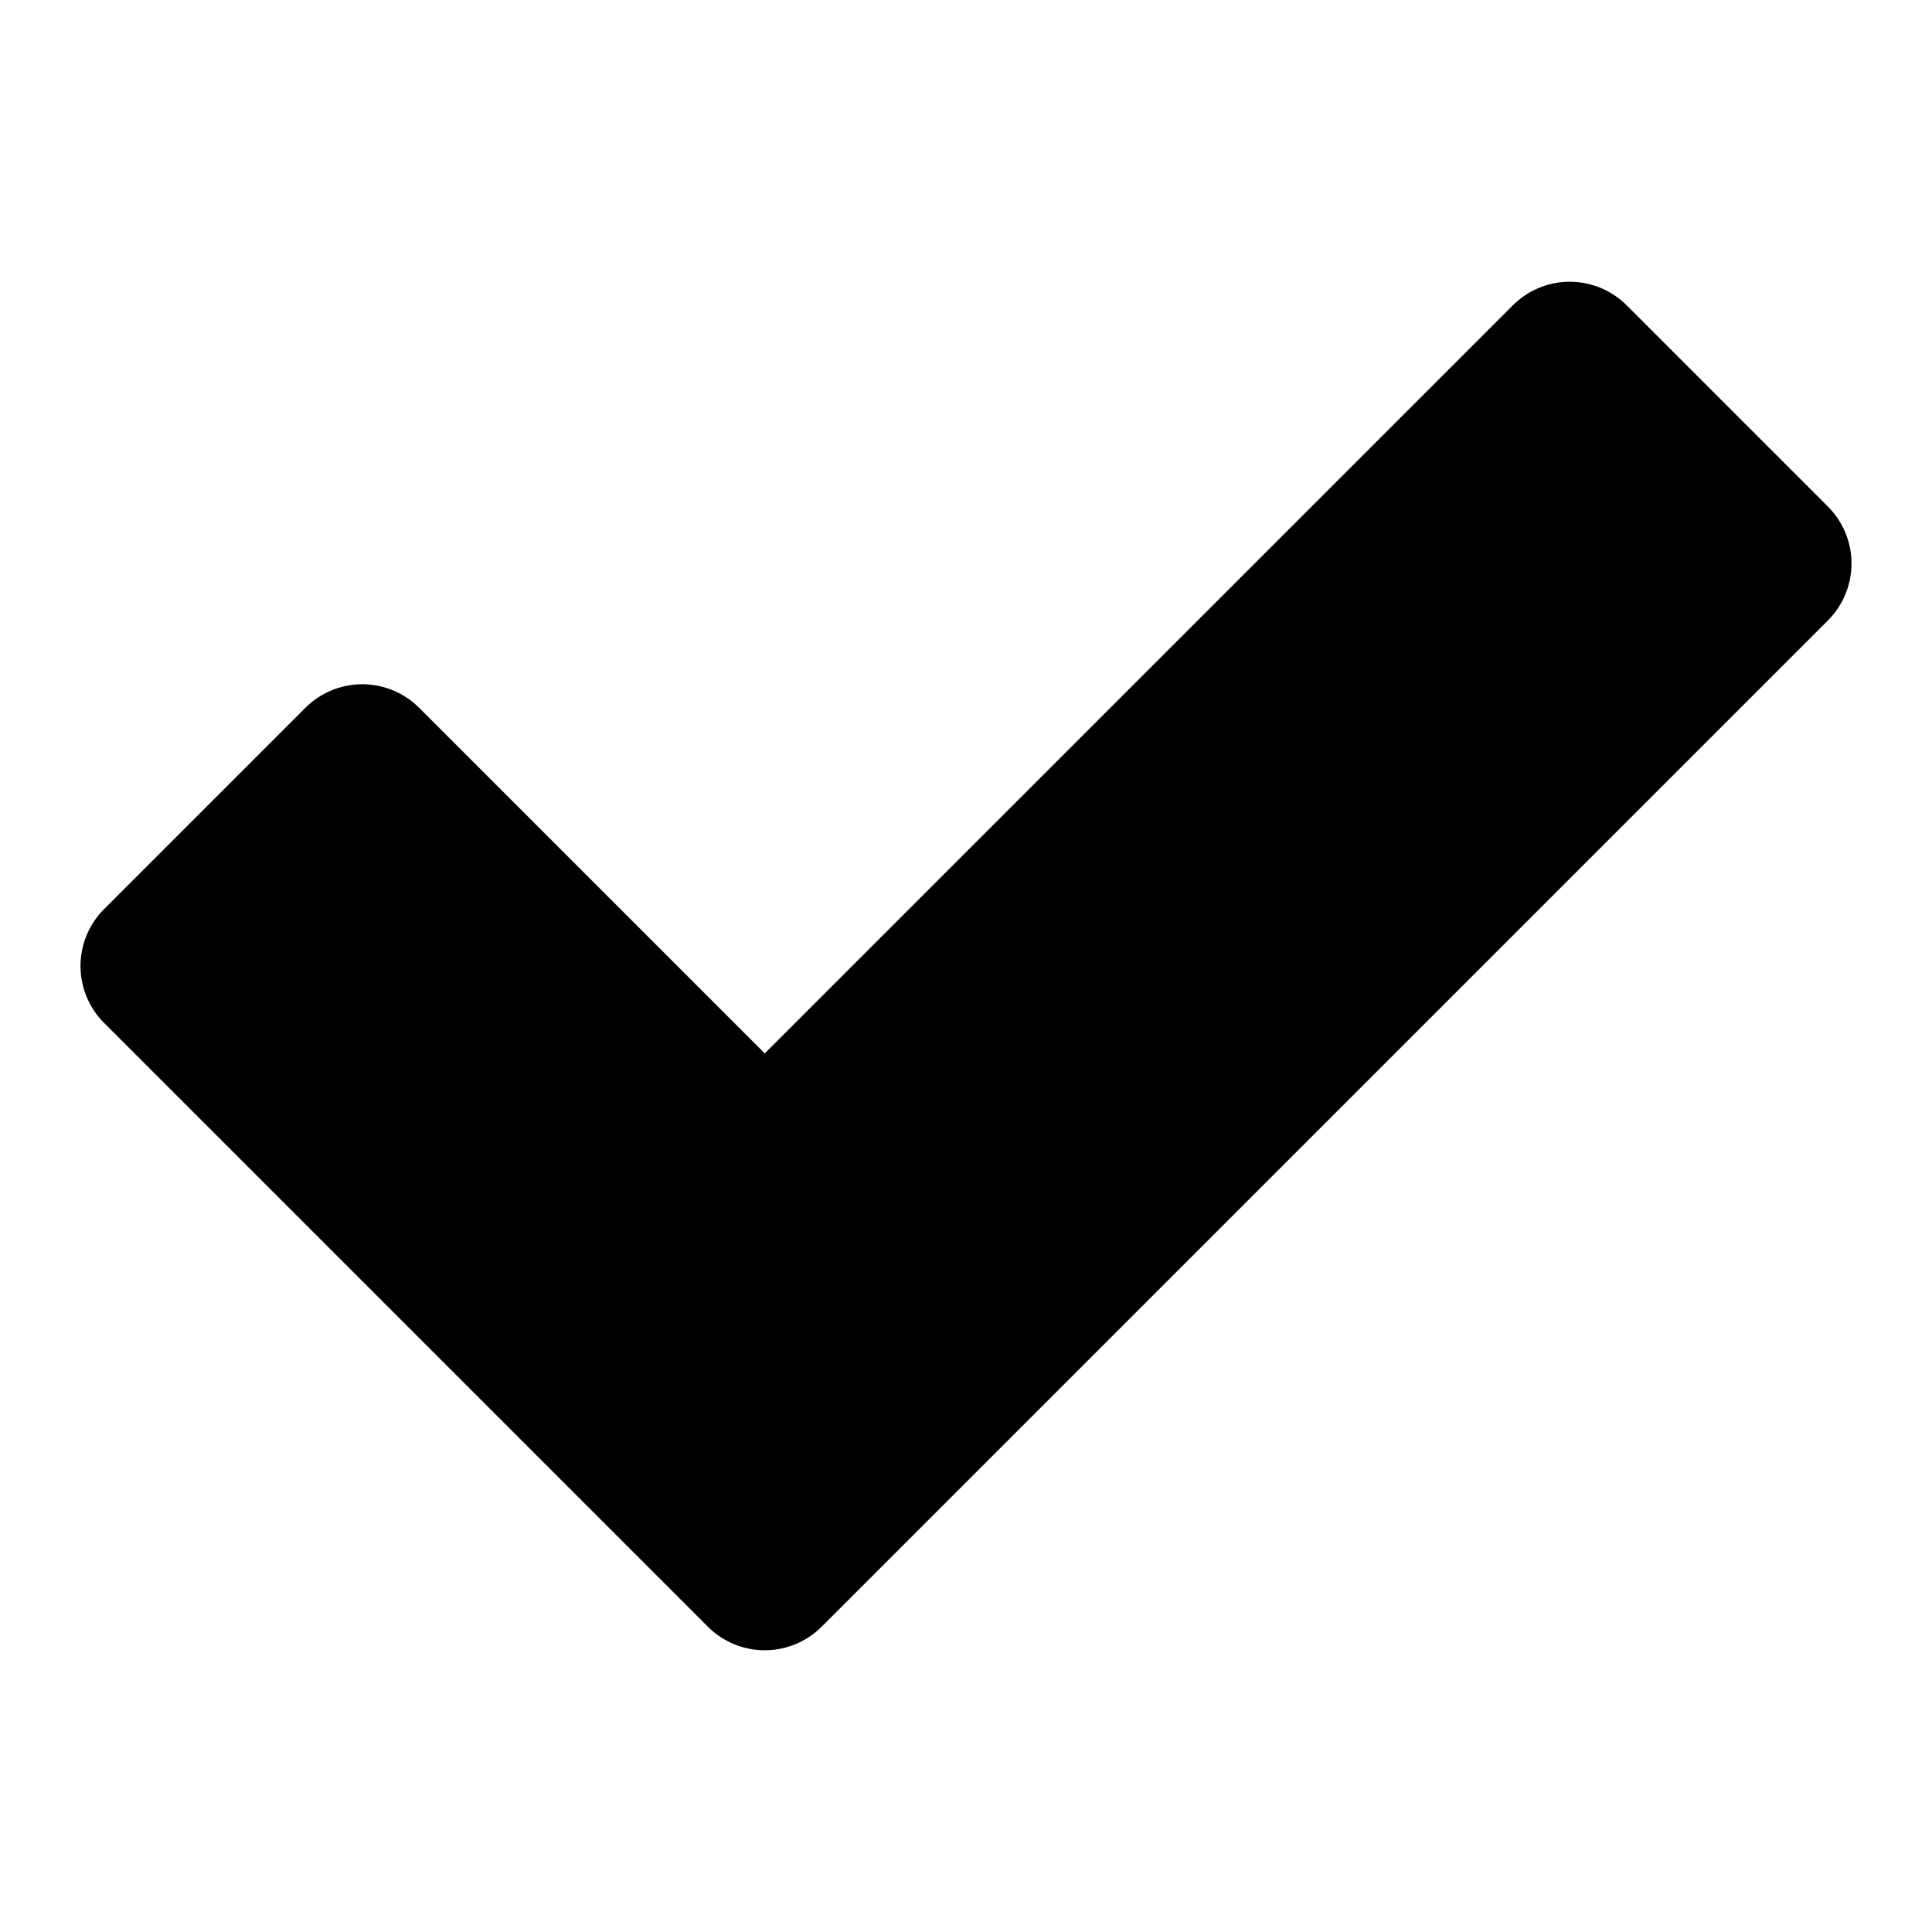
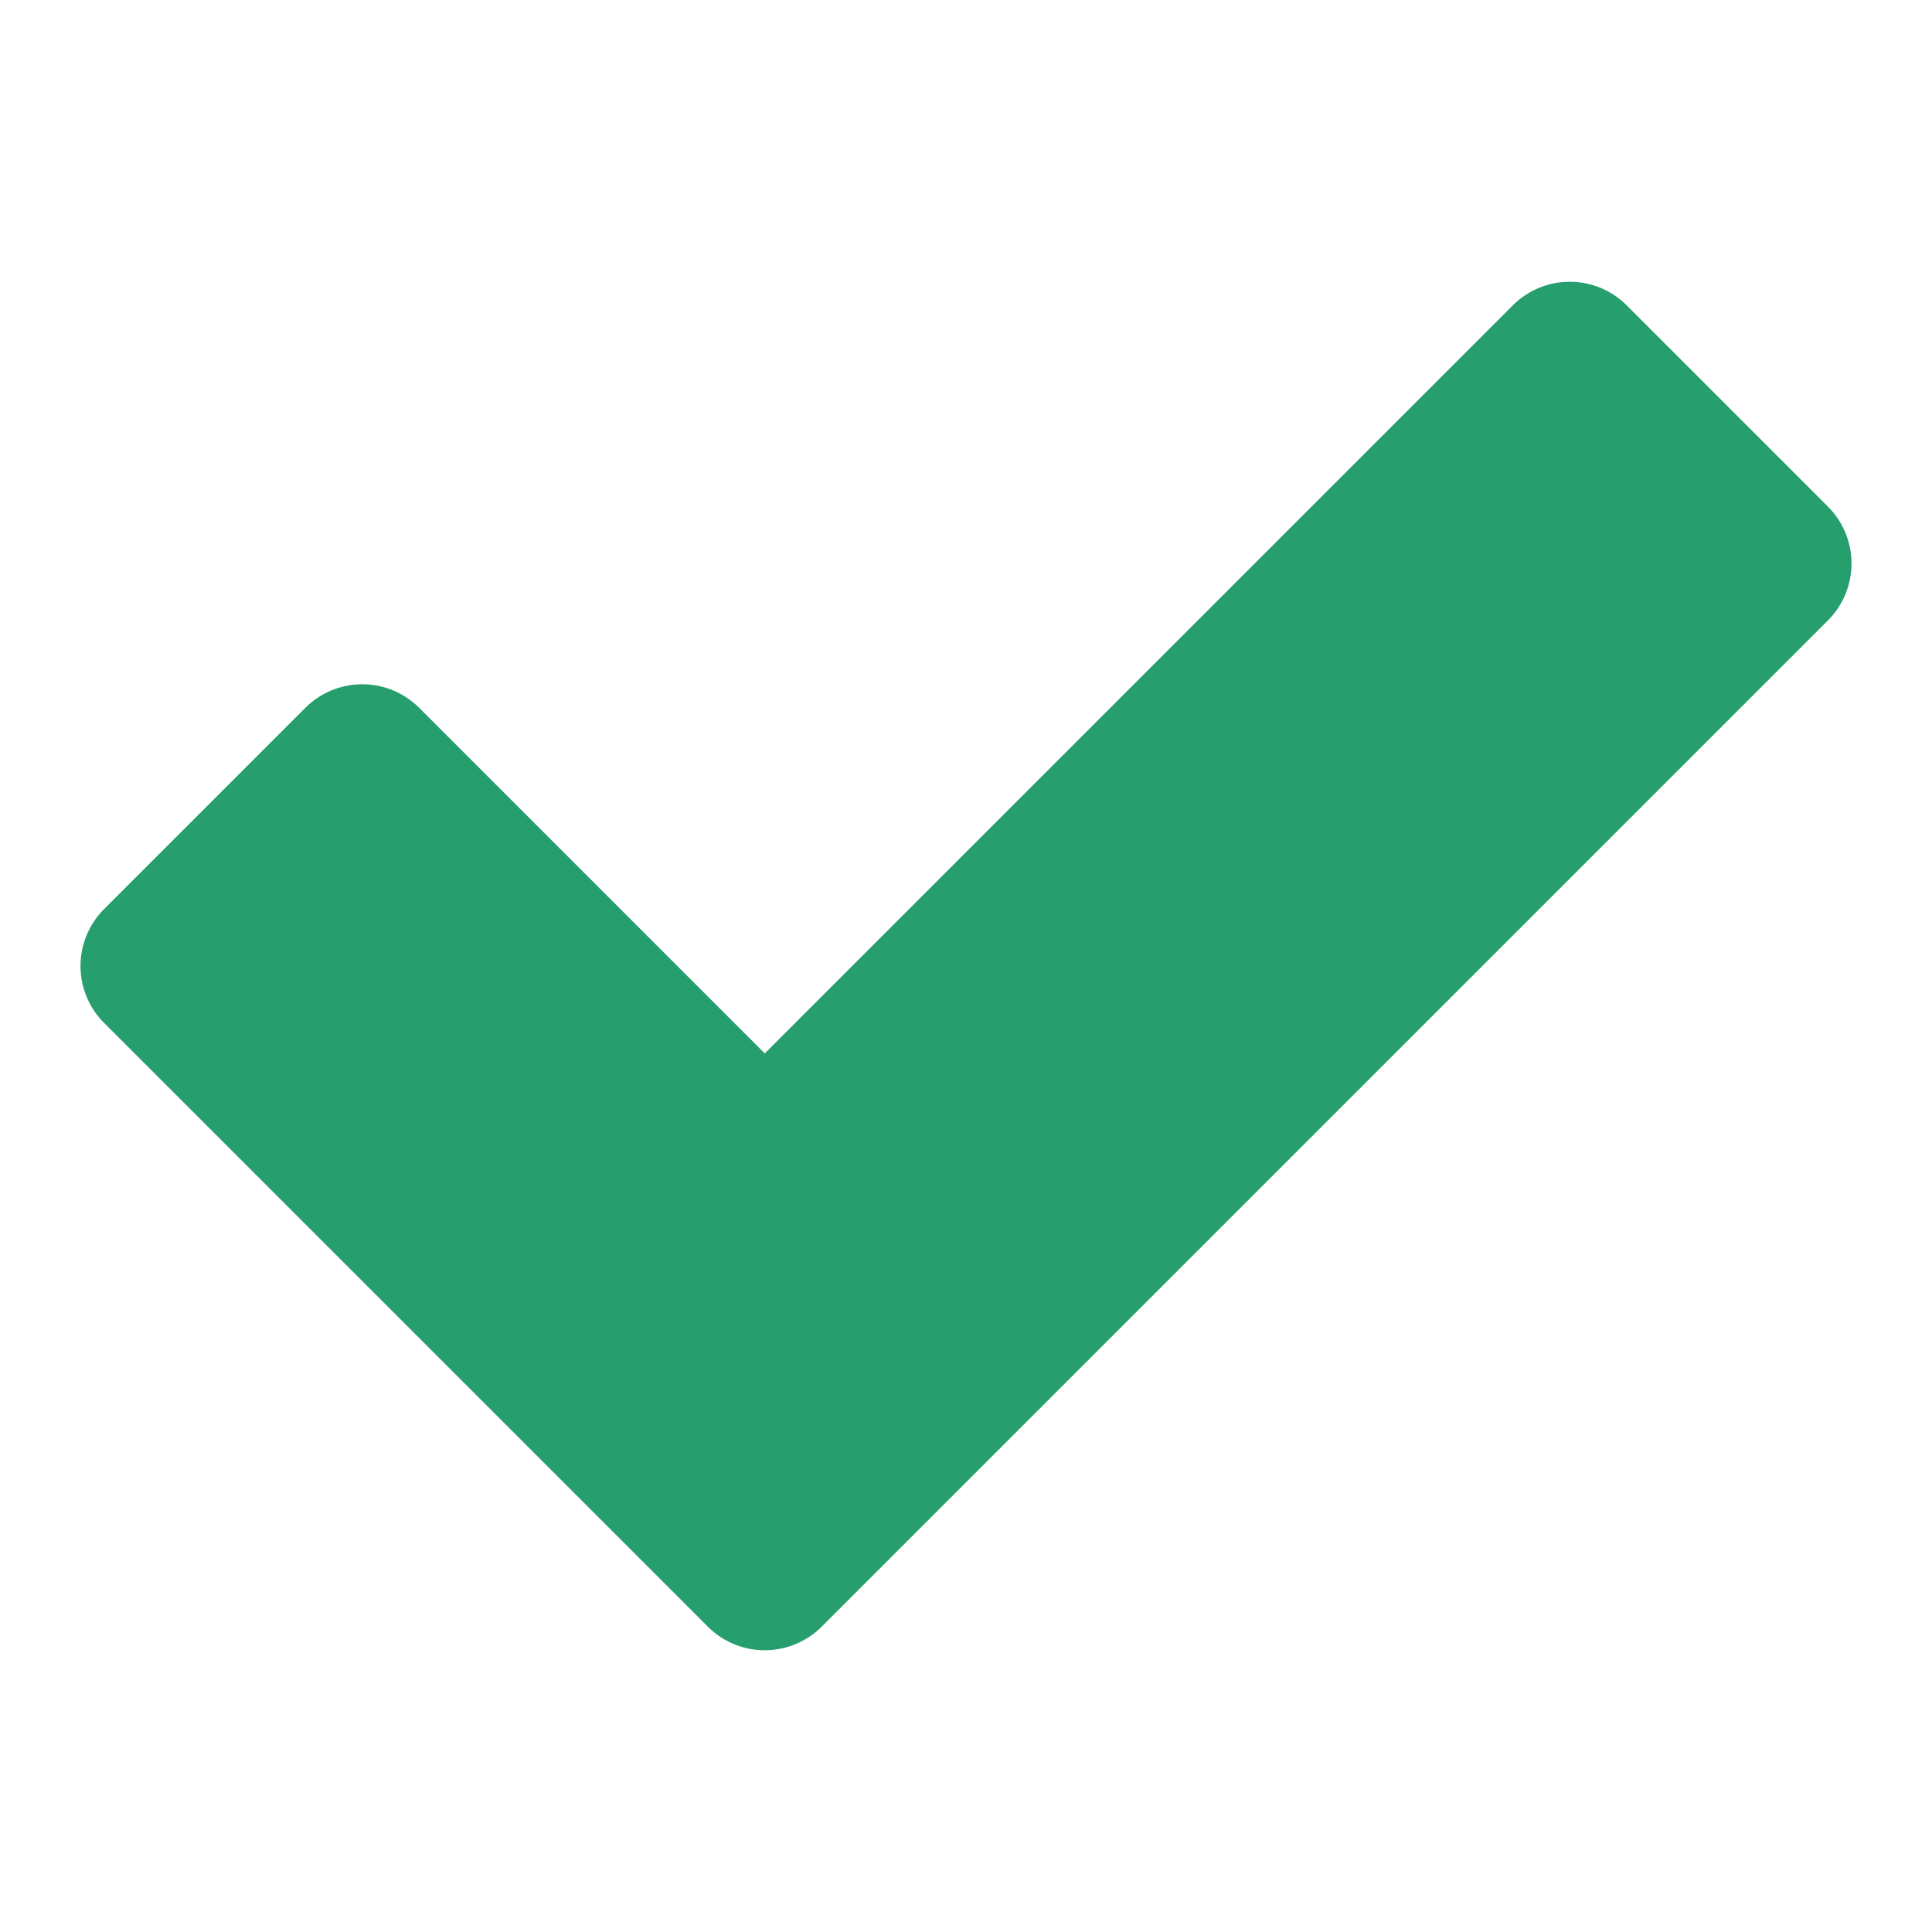
<svg xmlns="http://www.w3.org/2000/svg" width="1em" height="1em" viewBox="0 0 48 48">
-   <path fill="currentColor" fill-rule="evenodd" stroke="currentColor" stroke-linecap="round" stroke-linejoin="round" stroke-width="4" d="m4 24l5-5l10 10L39 9l5 5l-25 25z" clip-rule="evenodd" />
+   <path fill="rgb(38, 158, 109)" fill-rule="evenodd" stroke="rgb(38, 158, 109)" stroke-linecap="round" stroke-linejoin="round" stroke-width="4" d="m4 24l5-5l10 10L39 9l5 5l-25 25z" clip-rule="evenodd" />
</svg>
